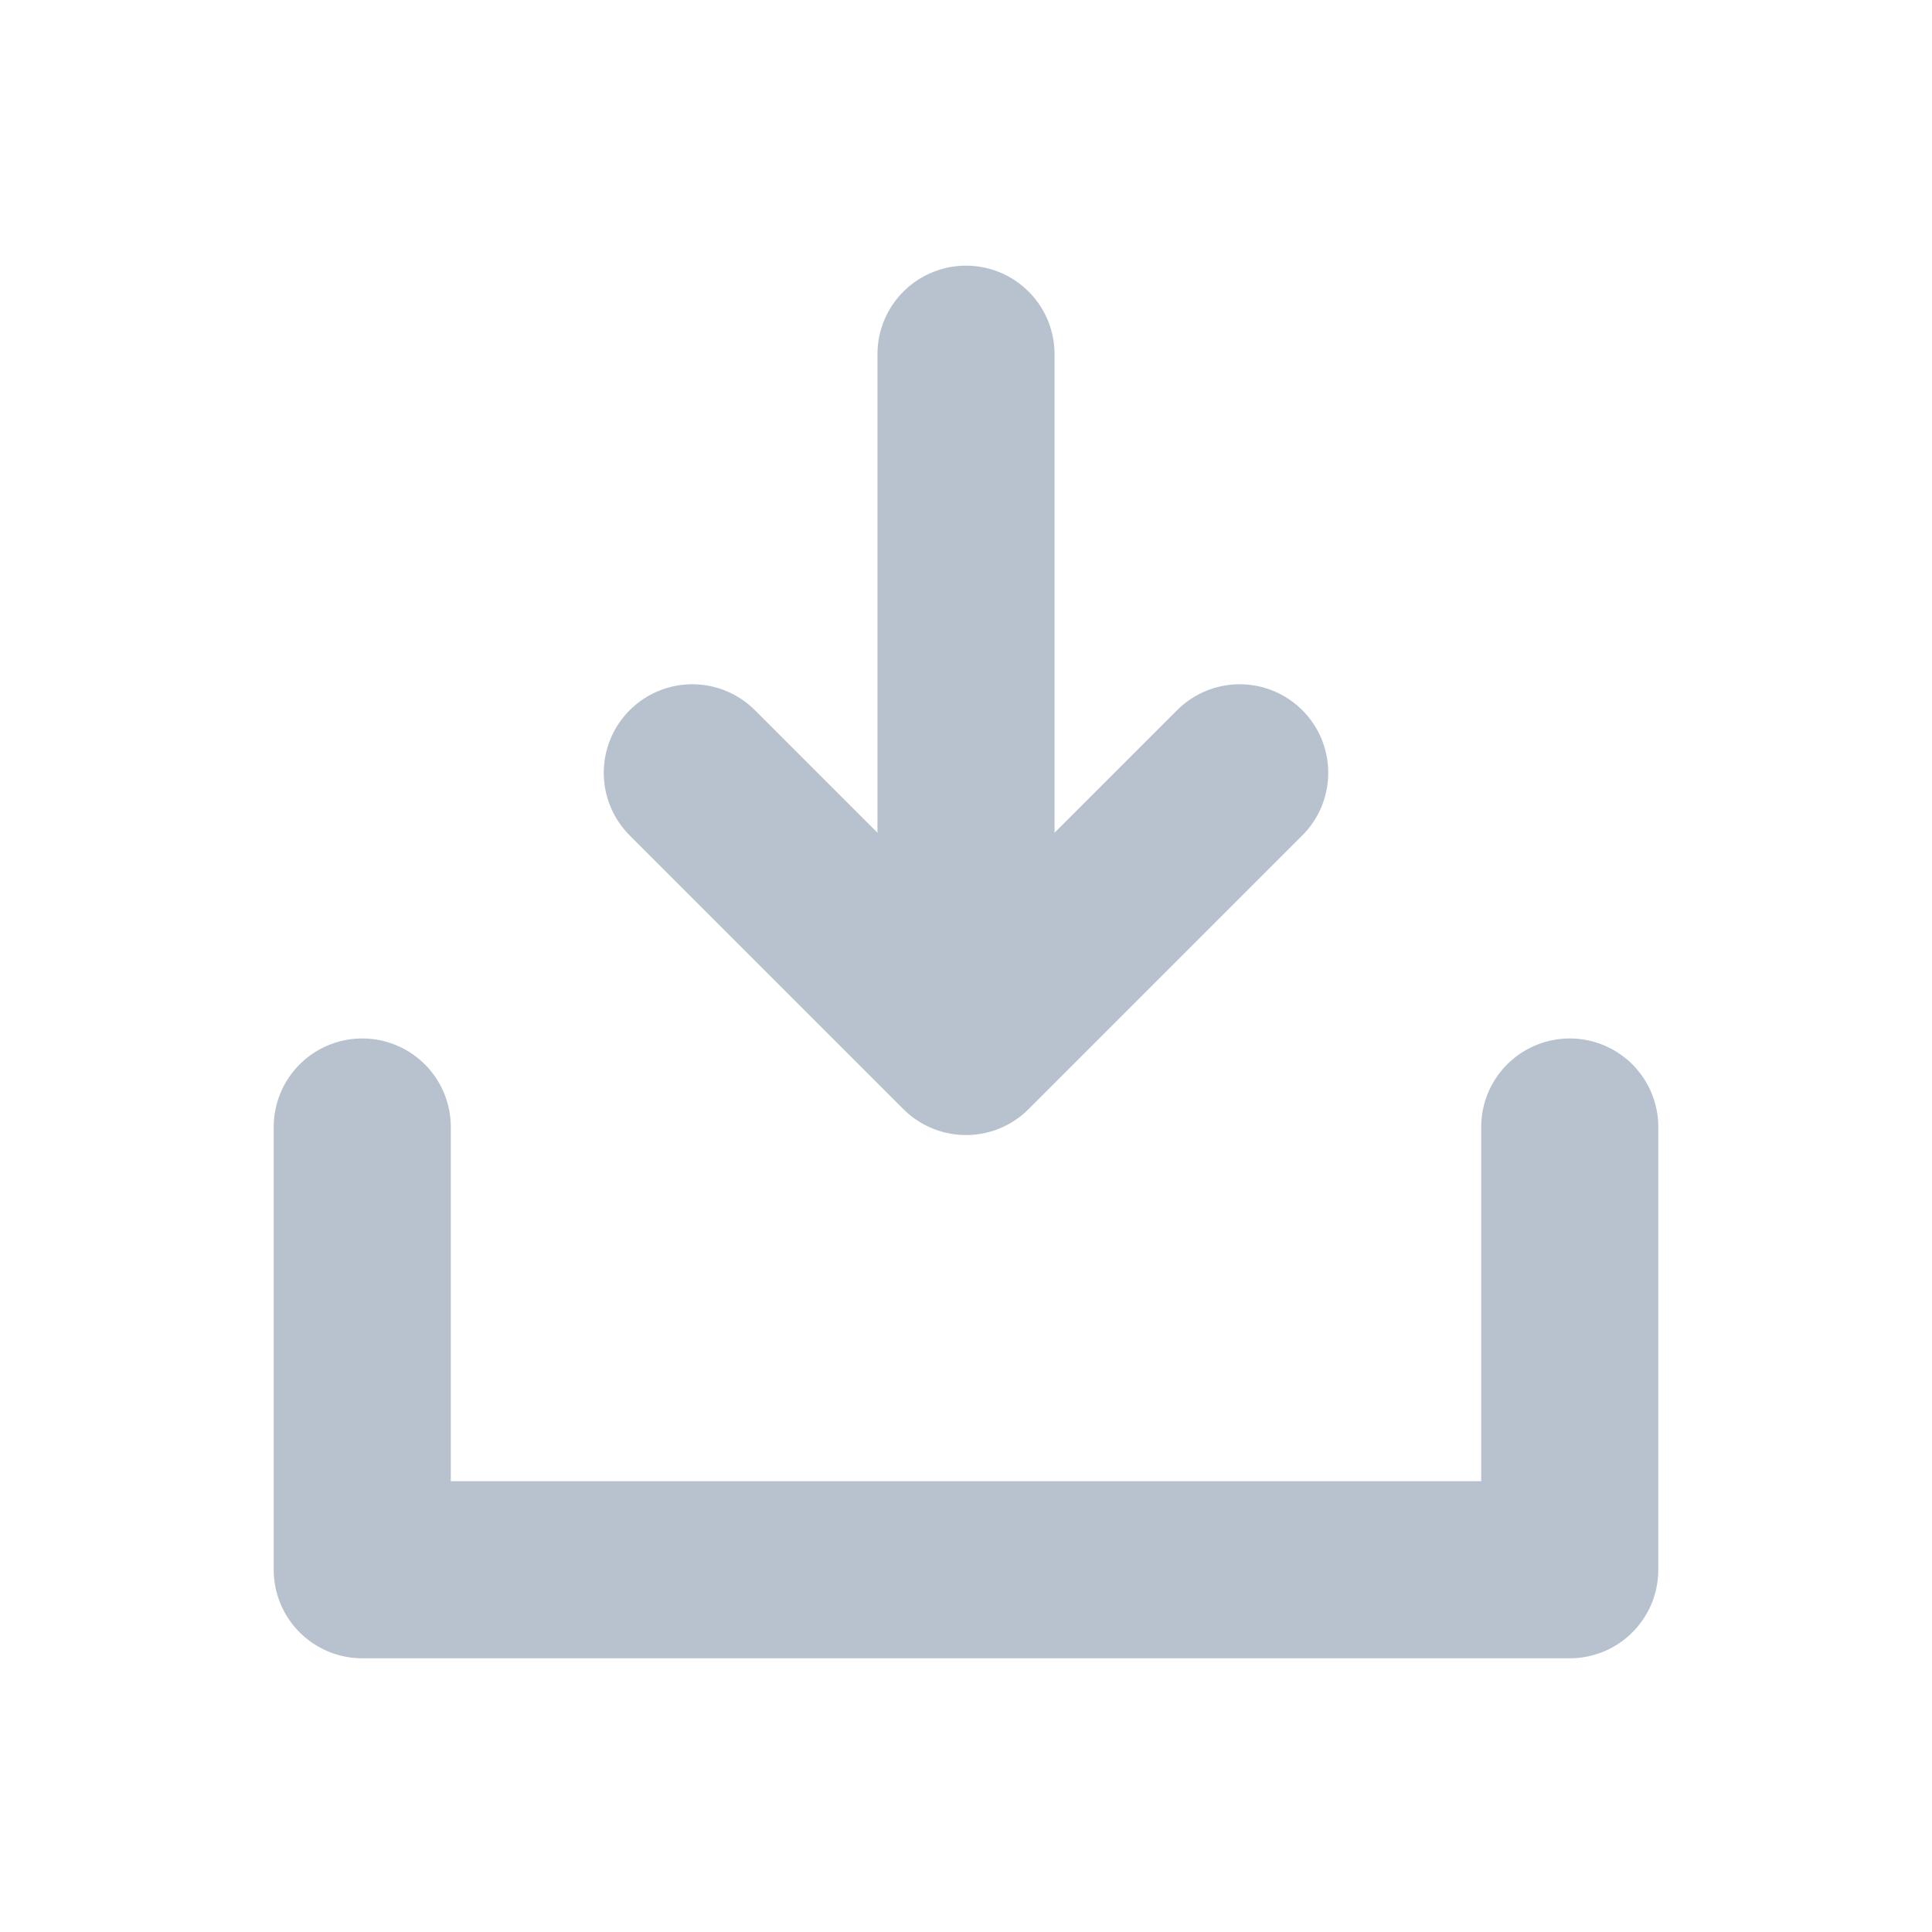
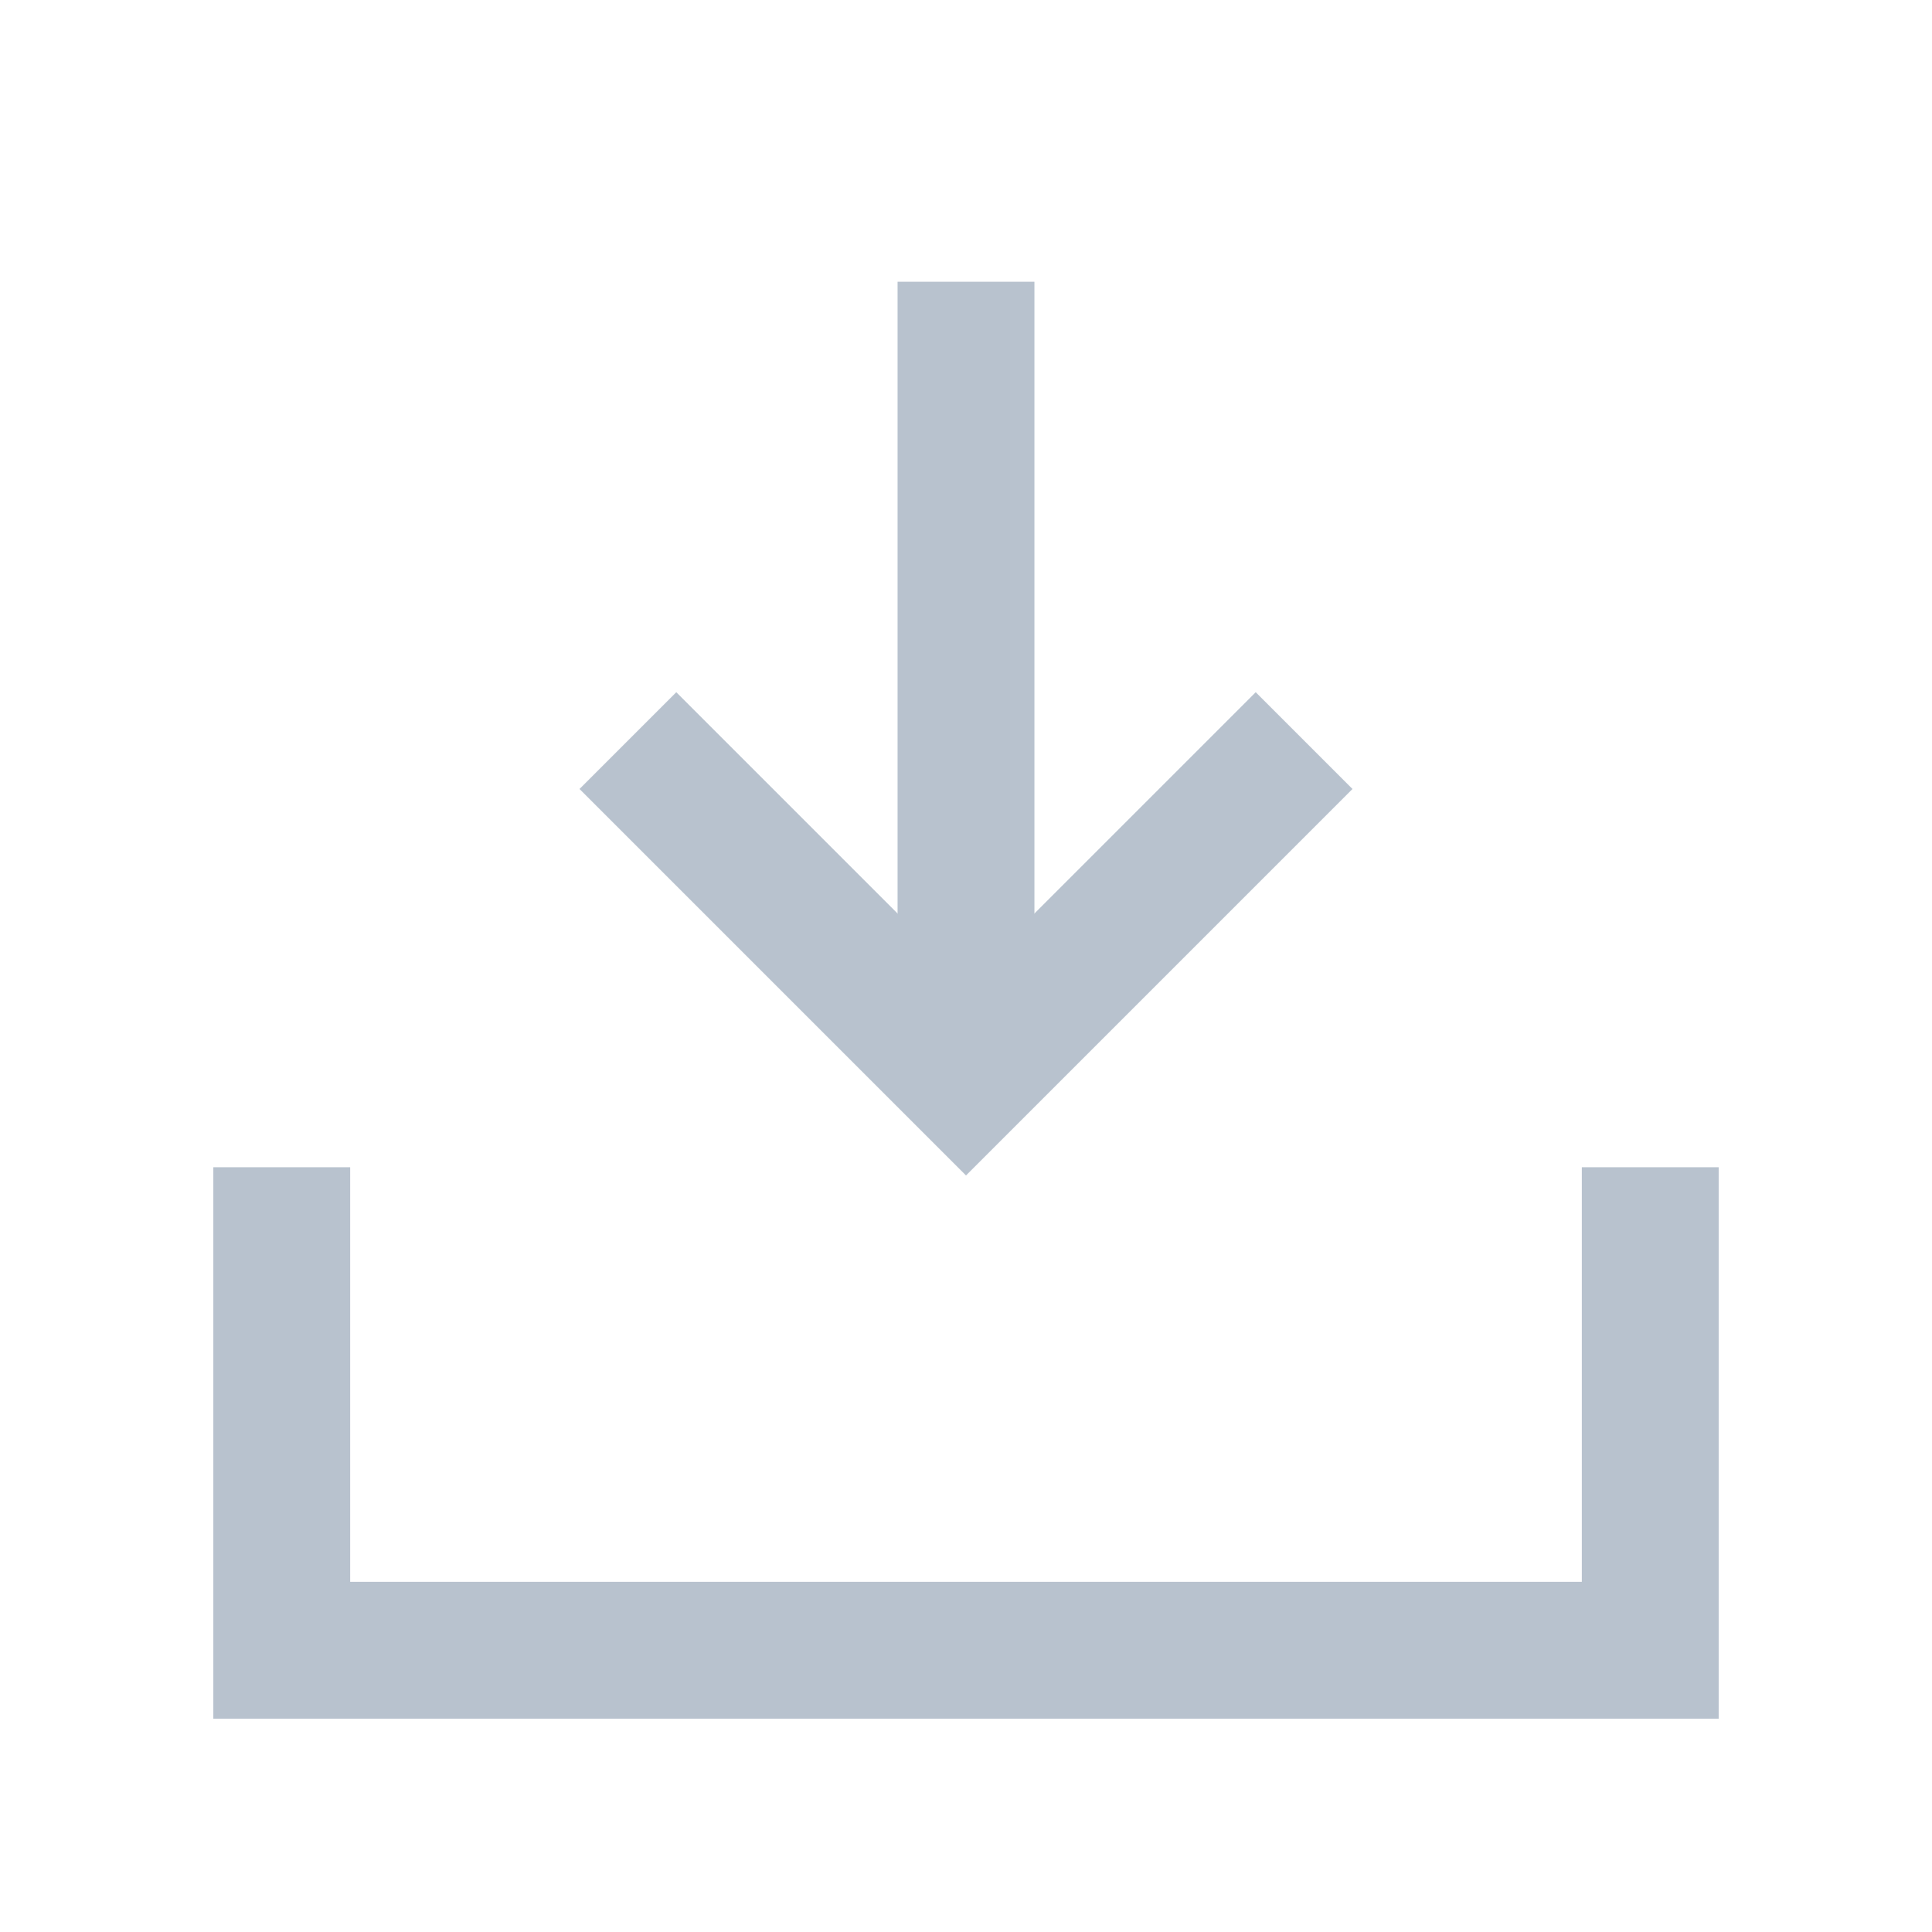
- <svg xmlns="http://www.w3.org/2000/svg" width="24" height="24" viewBox="0 0 24 24">
-   <path d="M4.5 14 V19.5 H19.5 V14" fill="none" stroke="#B8C2CE" stroke-width="2.2" stroke-linecap="round" stroke-linejoin="round" />
-   <path d="M12 4.4 V12.8" fill="none" stroke="#B8C2CE" stroke-width="2.2" stroke-linecap="round" stroke-linejoin="round" />
-   <path d="M8.6 9.6 L12 13 L15.4 9.6" fill="none" stroke="#B8C2CE" stroke-width="2.2" stroke-linecap="round" stroke-linejoin="round" />
+ <svg xmlns="http://www.w3.org/2000/svg" width="24" height="24" viewBox="0 0 24 24" stroke-linecap="butt" stroke-linejoin="miter">
+   <path d="M3.5 14.5 V20.5 H20.5 V14.5" fill="none" stroke="#B8C2CE" stroke-width="1.7" />
+   <path d="M12 3.5 V13" fill="none" stroke="#B8C2CE" stroke-width="1.7" />
+   <path d="M7.8 9.2 L12 13.4 L16.2 9.2" fill="none" stroke="#B8C2CE" stroke-width="1.7" />
</svg>
